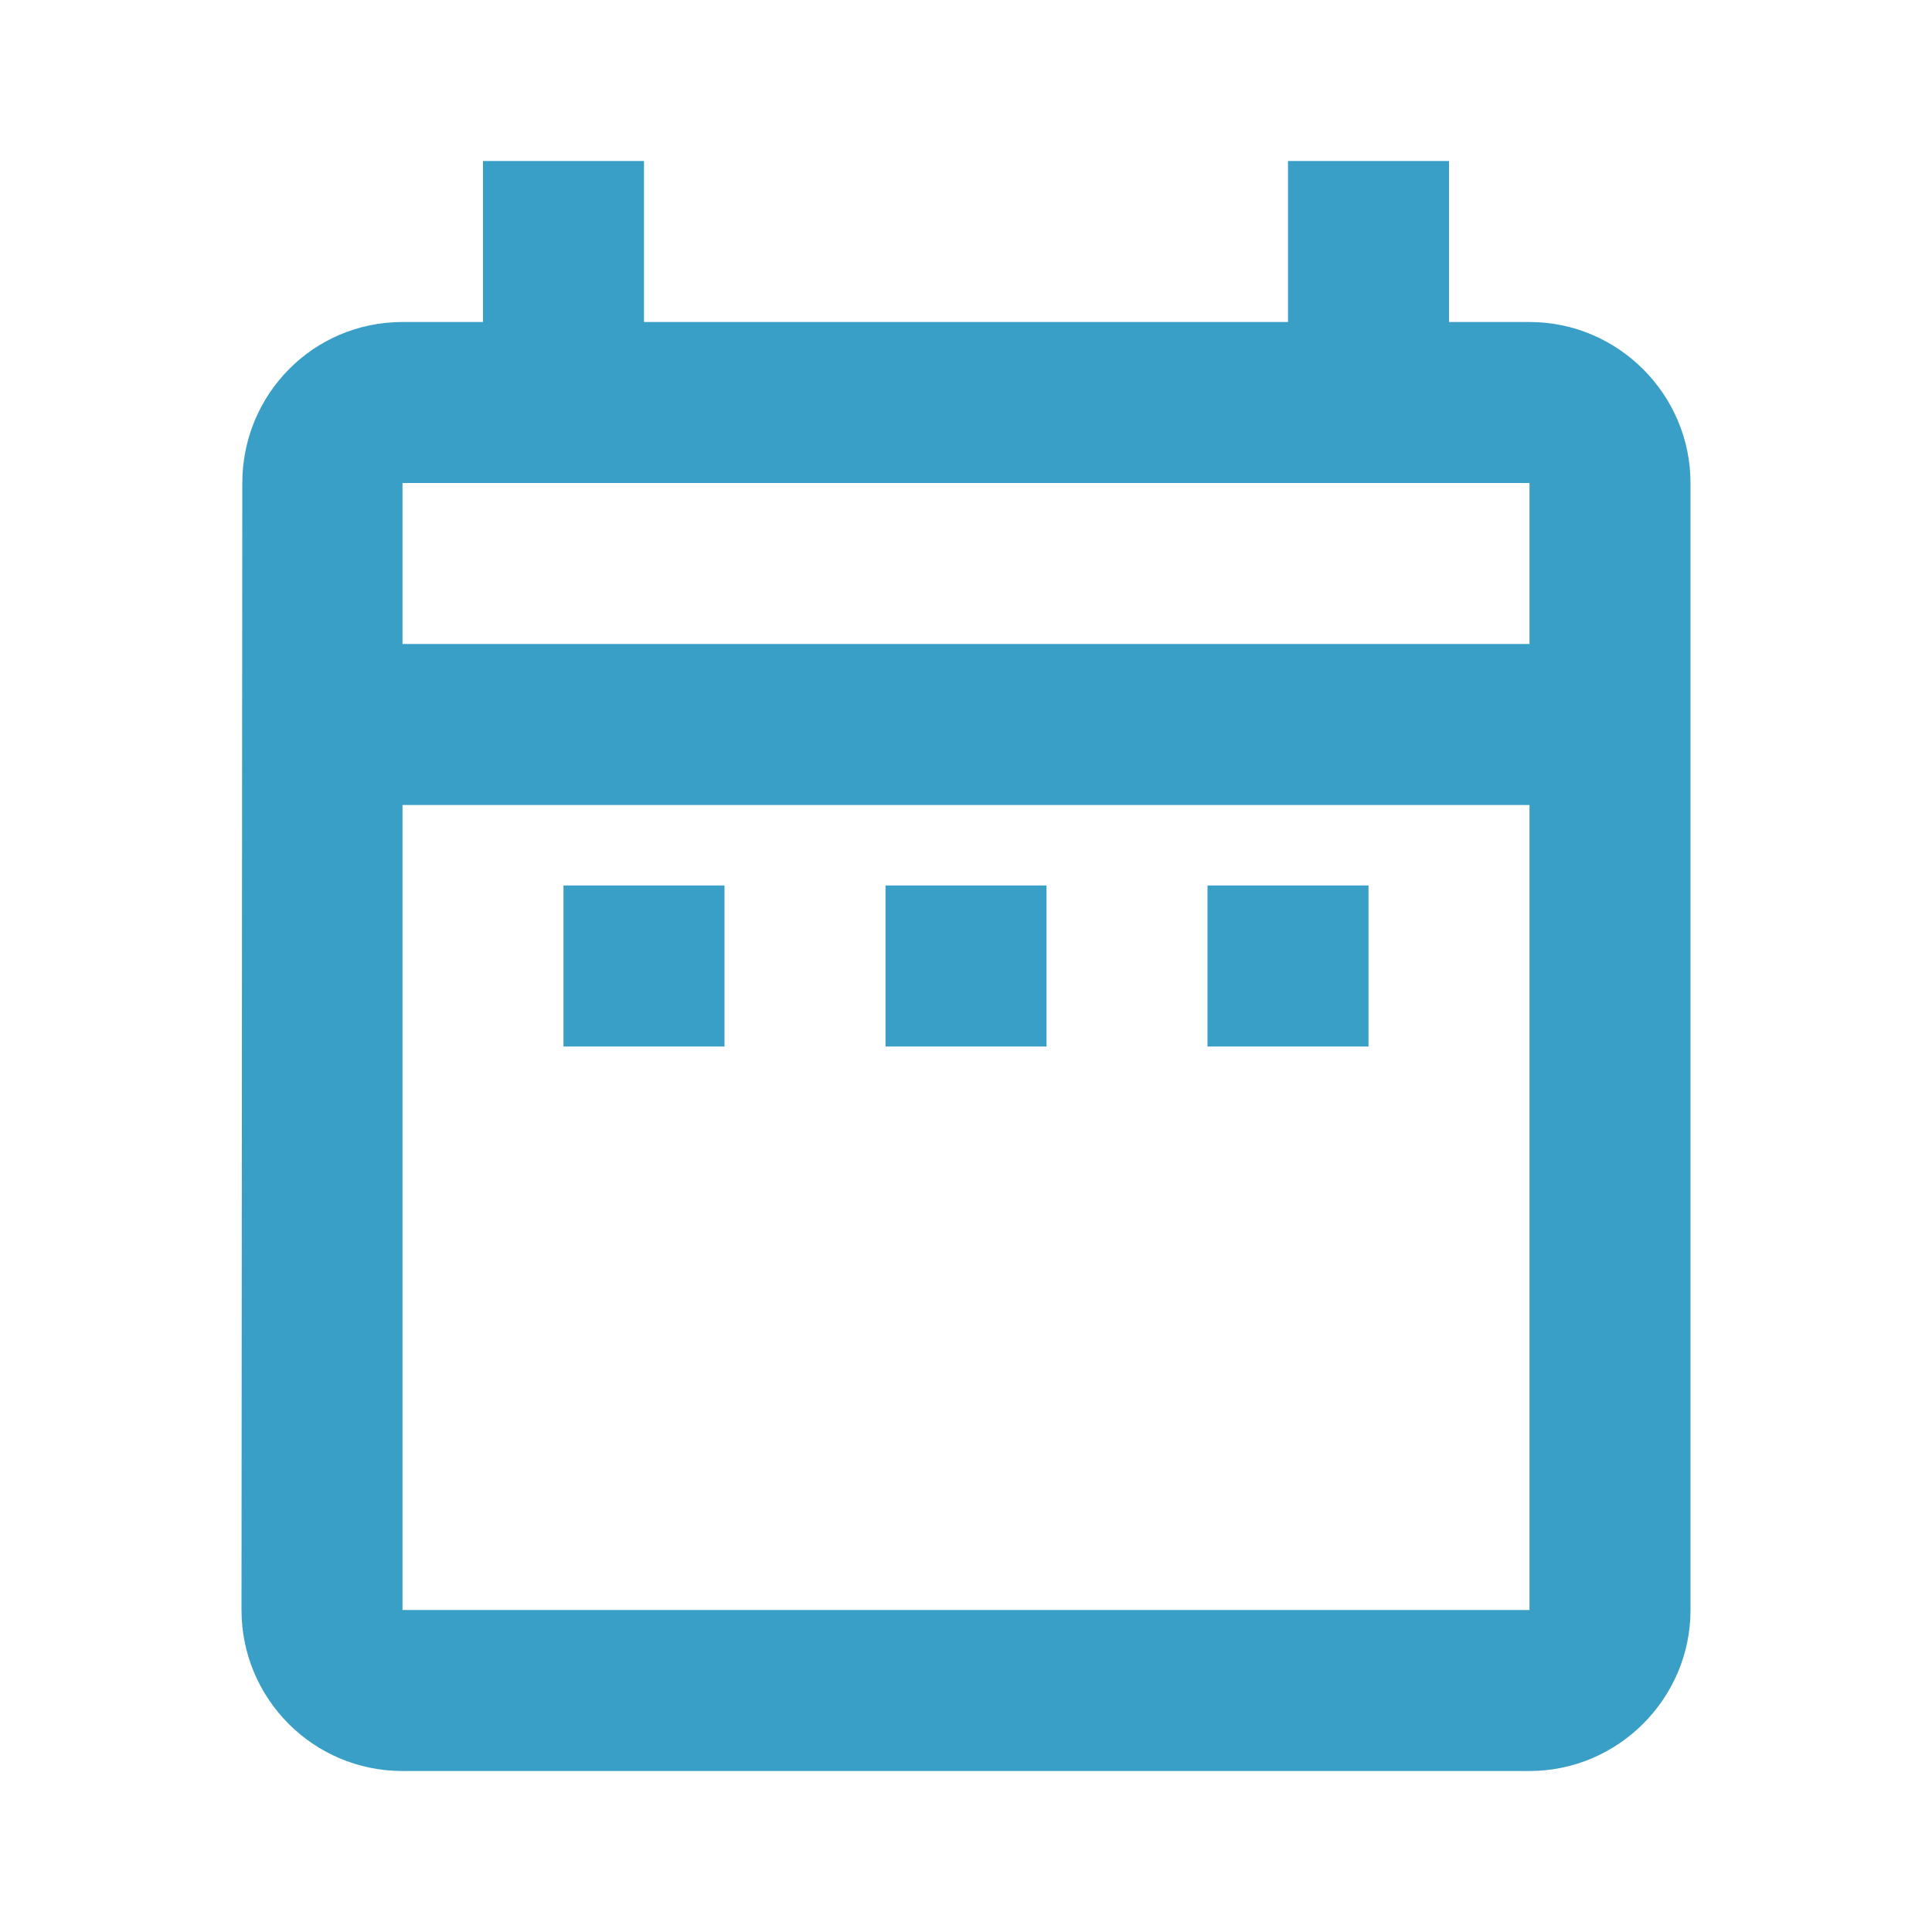
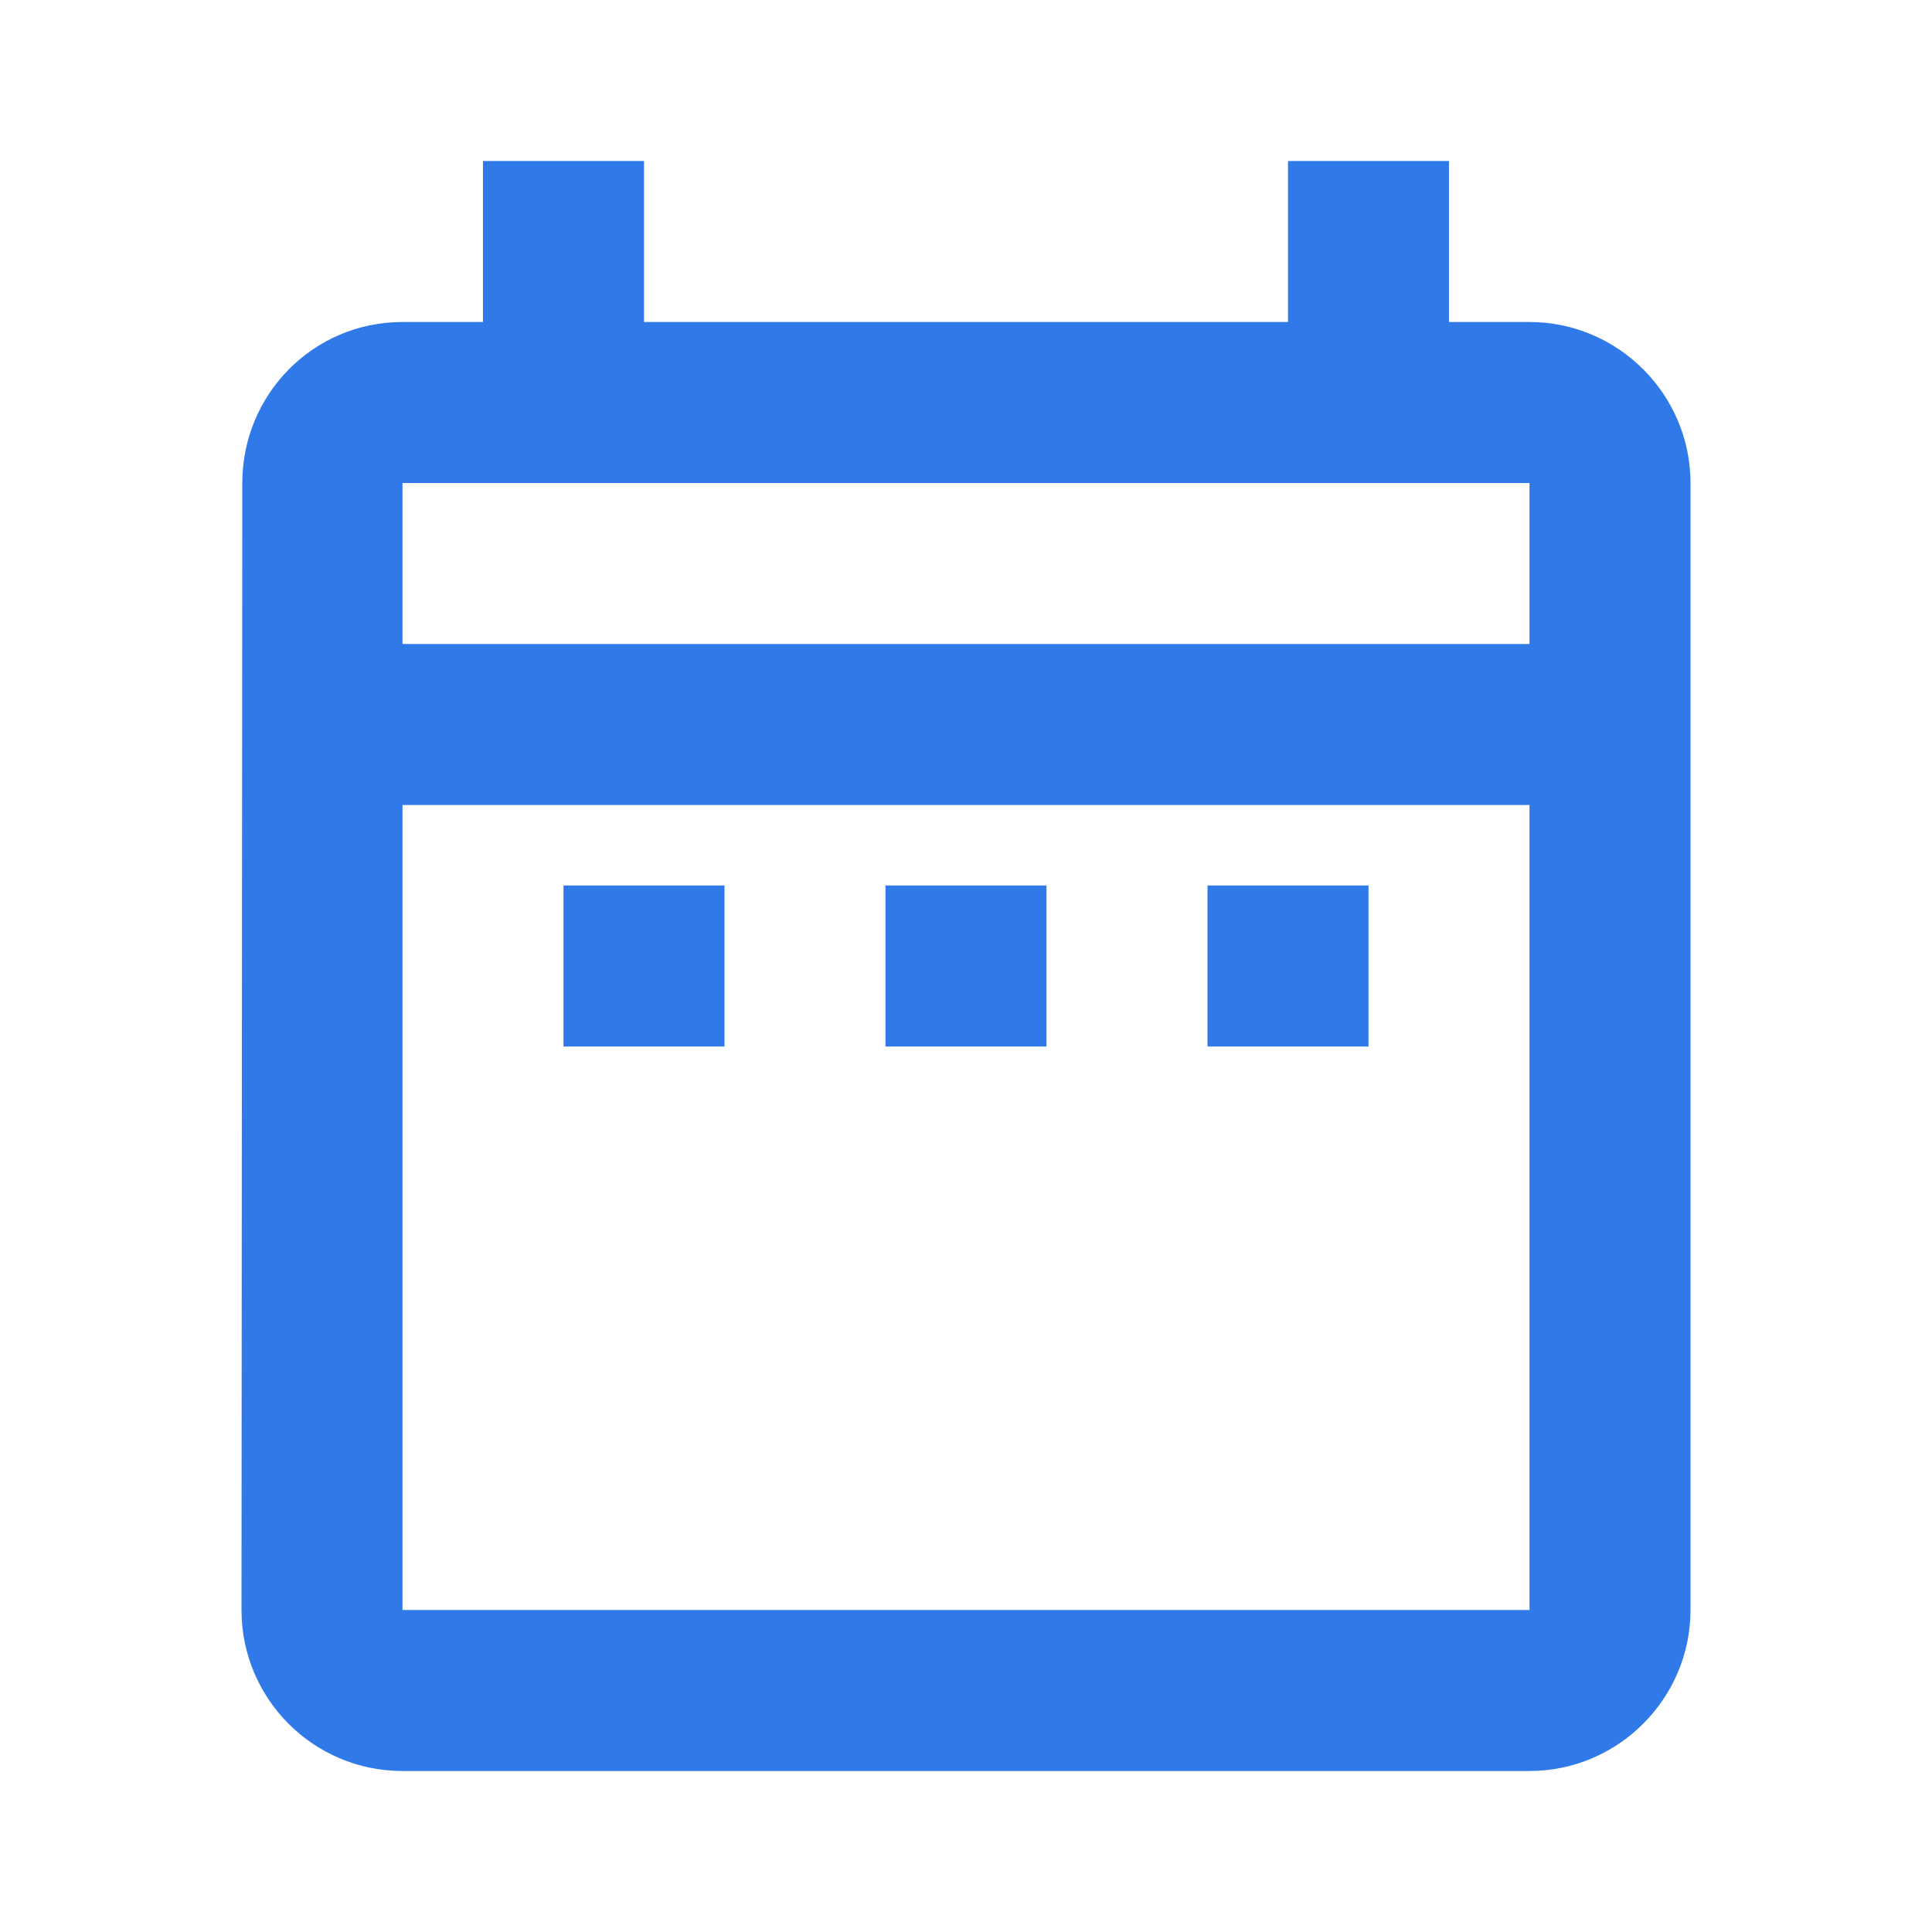
<svg xmlns="http://www.w3.org/2000/svg" width="24" height="24" viewBox="0 0 24 24" fill="none">
-   <path d="M7 11H9V13H7V11ZM21 6V20C21 21.1 20.1 22 19 22H5C3.89 22 3 21.1 3 20L3.01 6C3.01 4.9 3.89 4 5 4H6V2H8V4H16V2H18V4H19C20.1 4 21 4.9 21 6ZM5 8H19V6H5V8ZM19 20V10H5V20H19ZM15 13H17V11H15V13ZM11 13H13V11H11V13Z" fill="#399FC7" />
+   <path d="M7 11H9V13H7V11ZM21 6V20C21 21.1 20.1 22 19 22H5C3.89 22 3 21.1 3 20L3.01 6C3.01 4.9 3.89 4 5 4H6V2H8V4H16V2H18V4H19C20.1 4 21 4.9 21 6ZM5 8H19V6H5V8ZM19 20V10H5V20H19ZM15 13H17V11H15V13ZM11 13H13V11H11V13Z" fill="#2F79E8" />
</svg>
